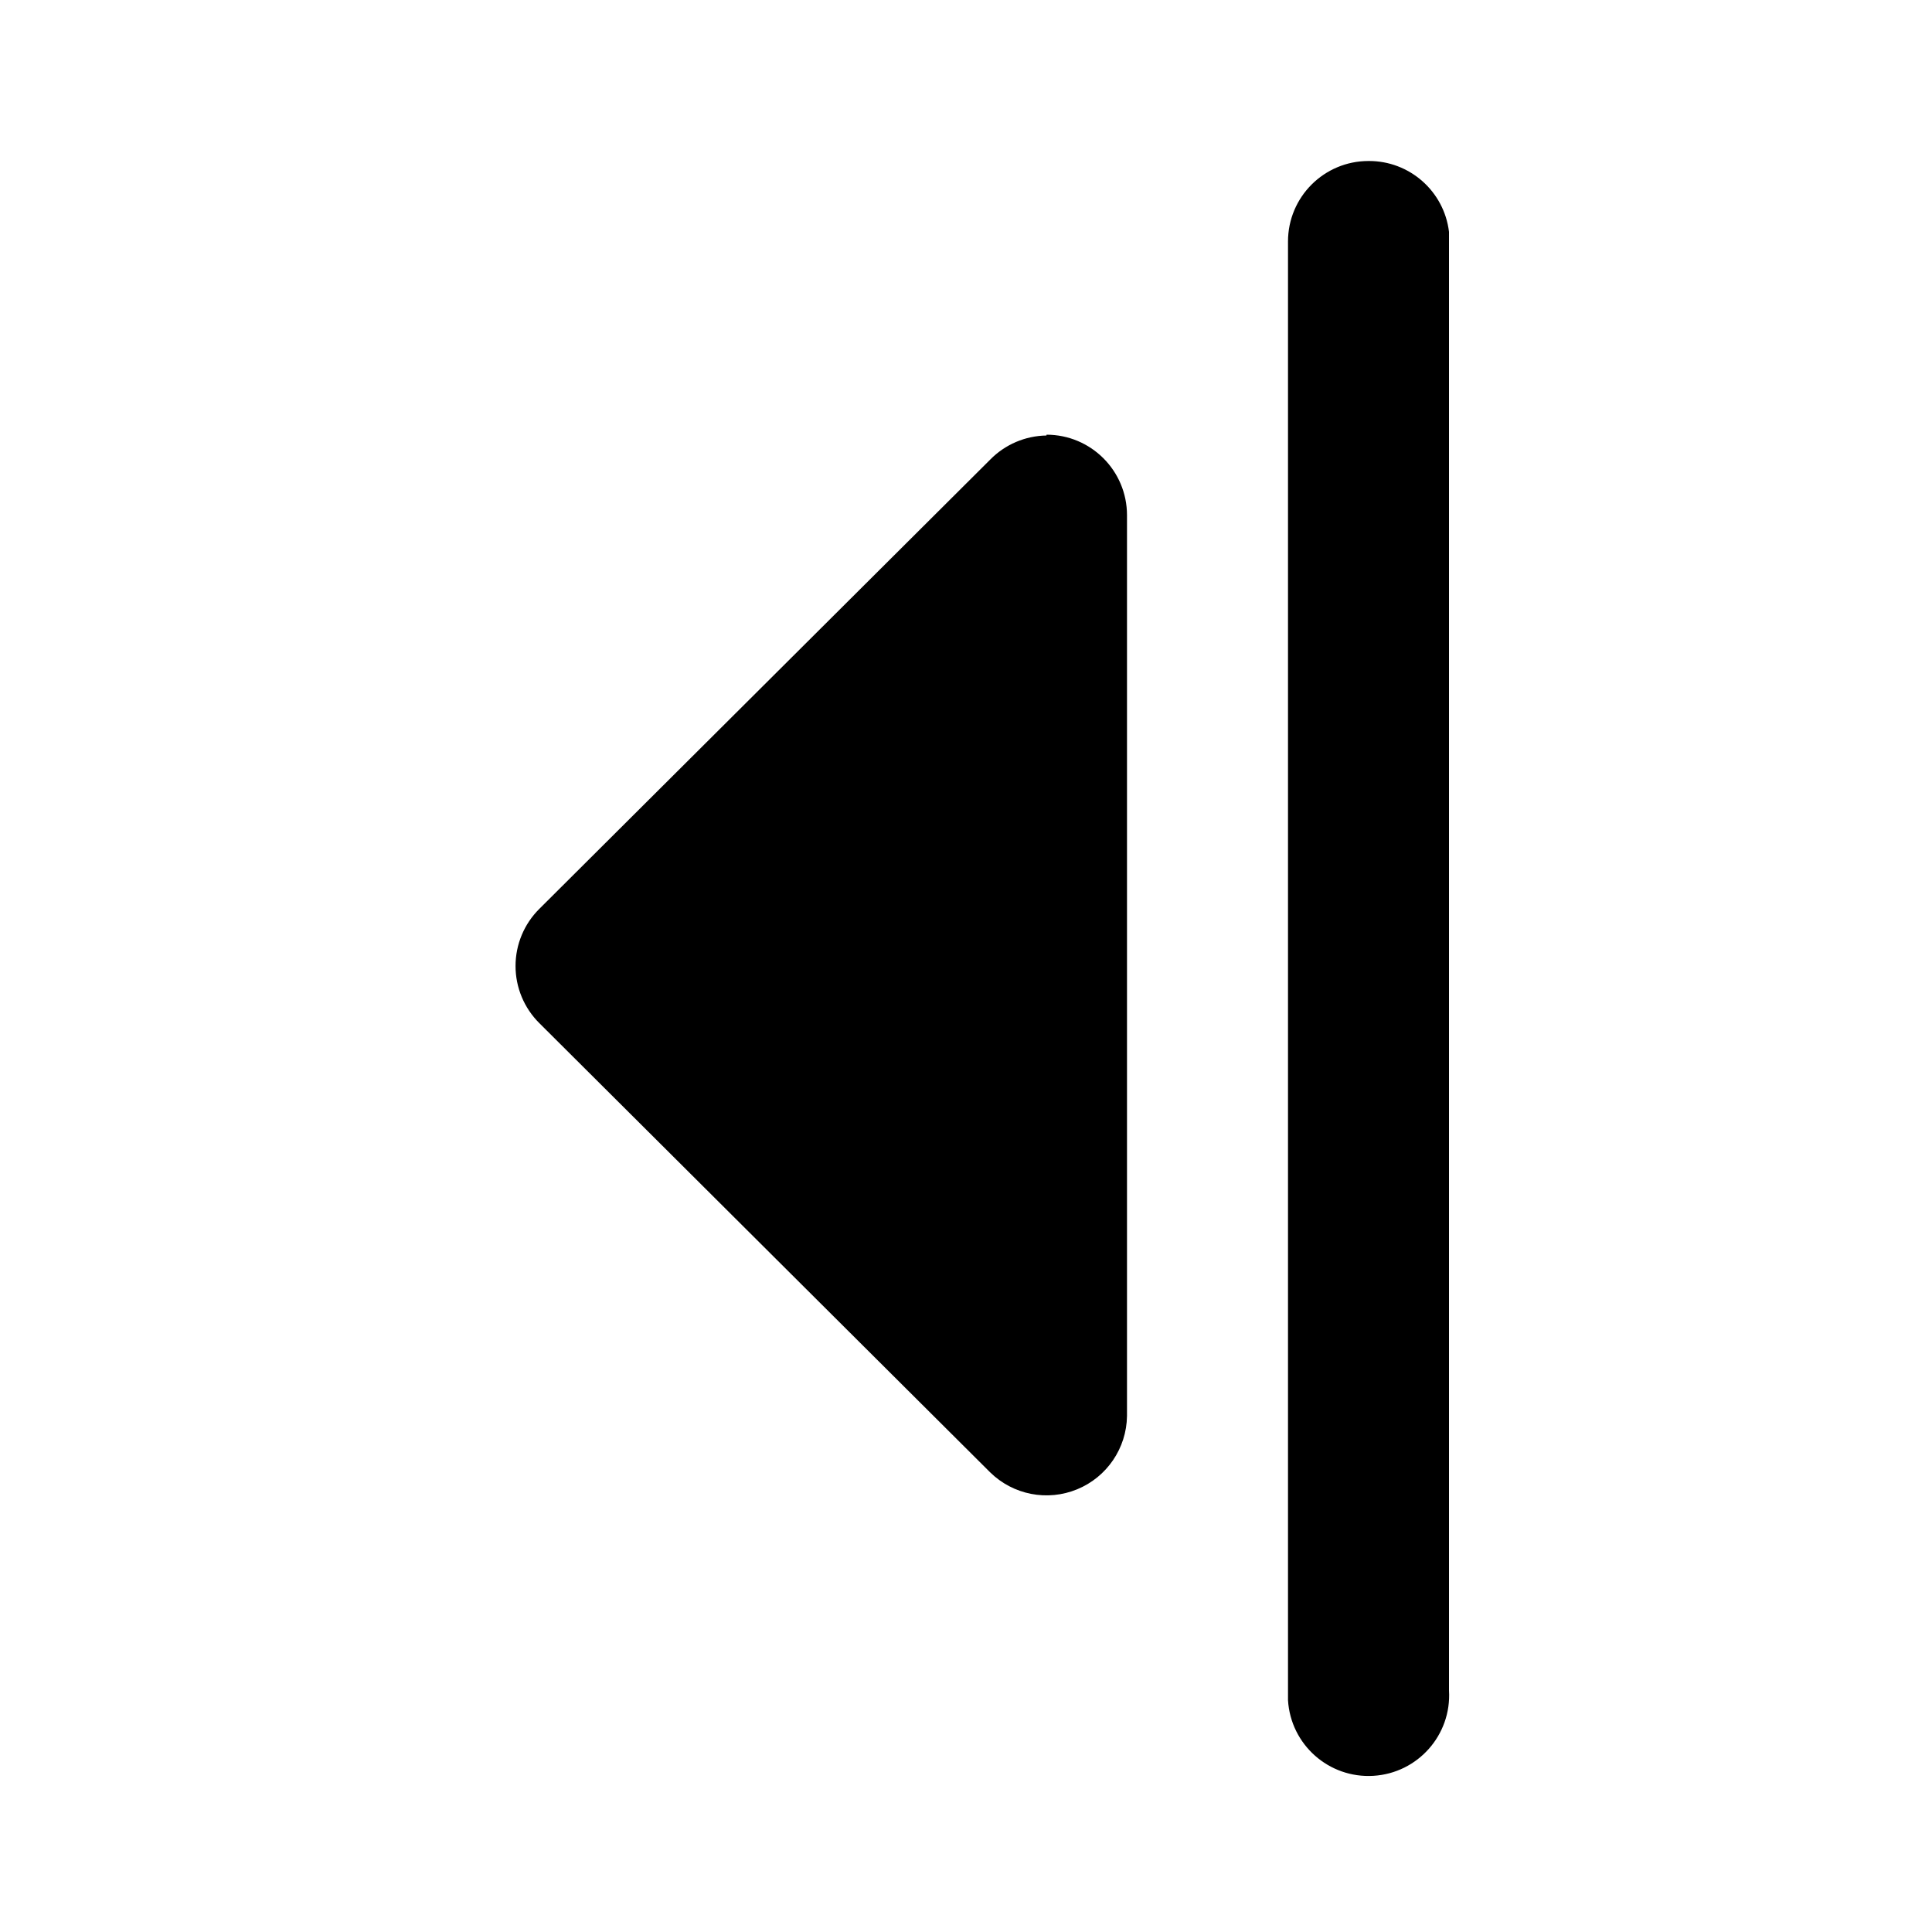
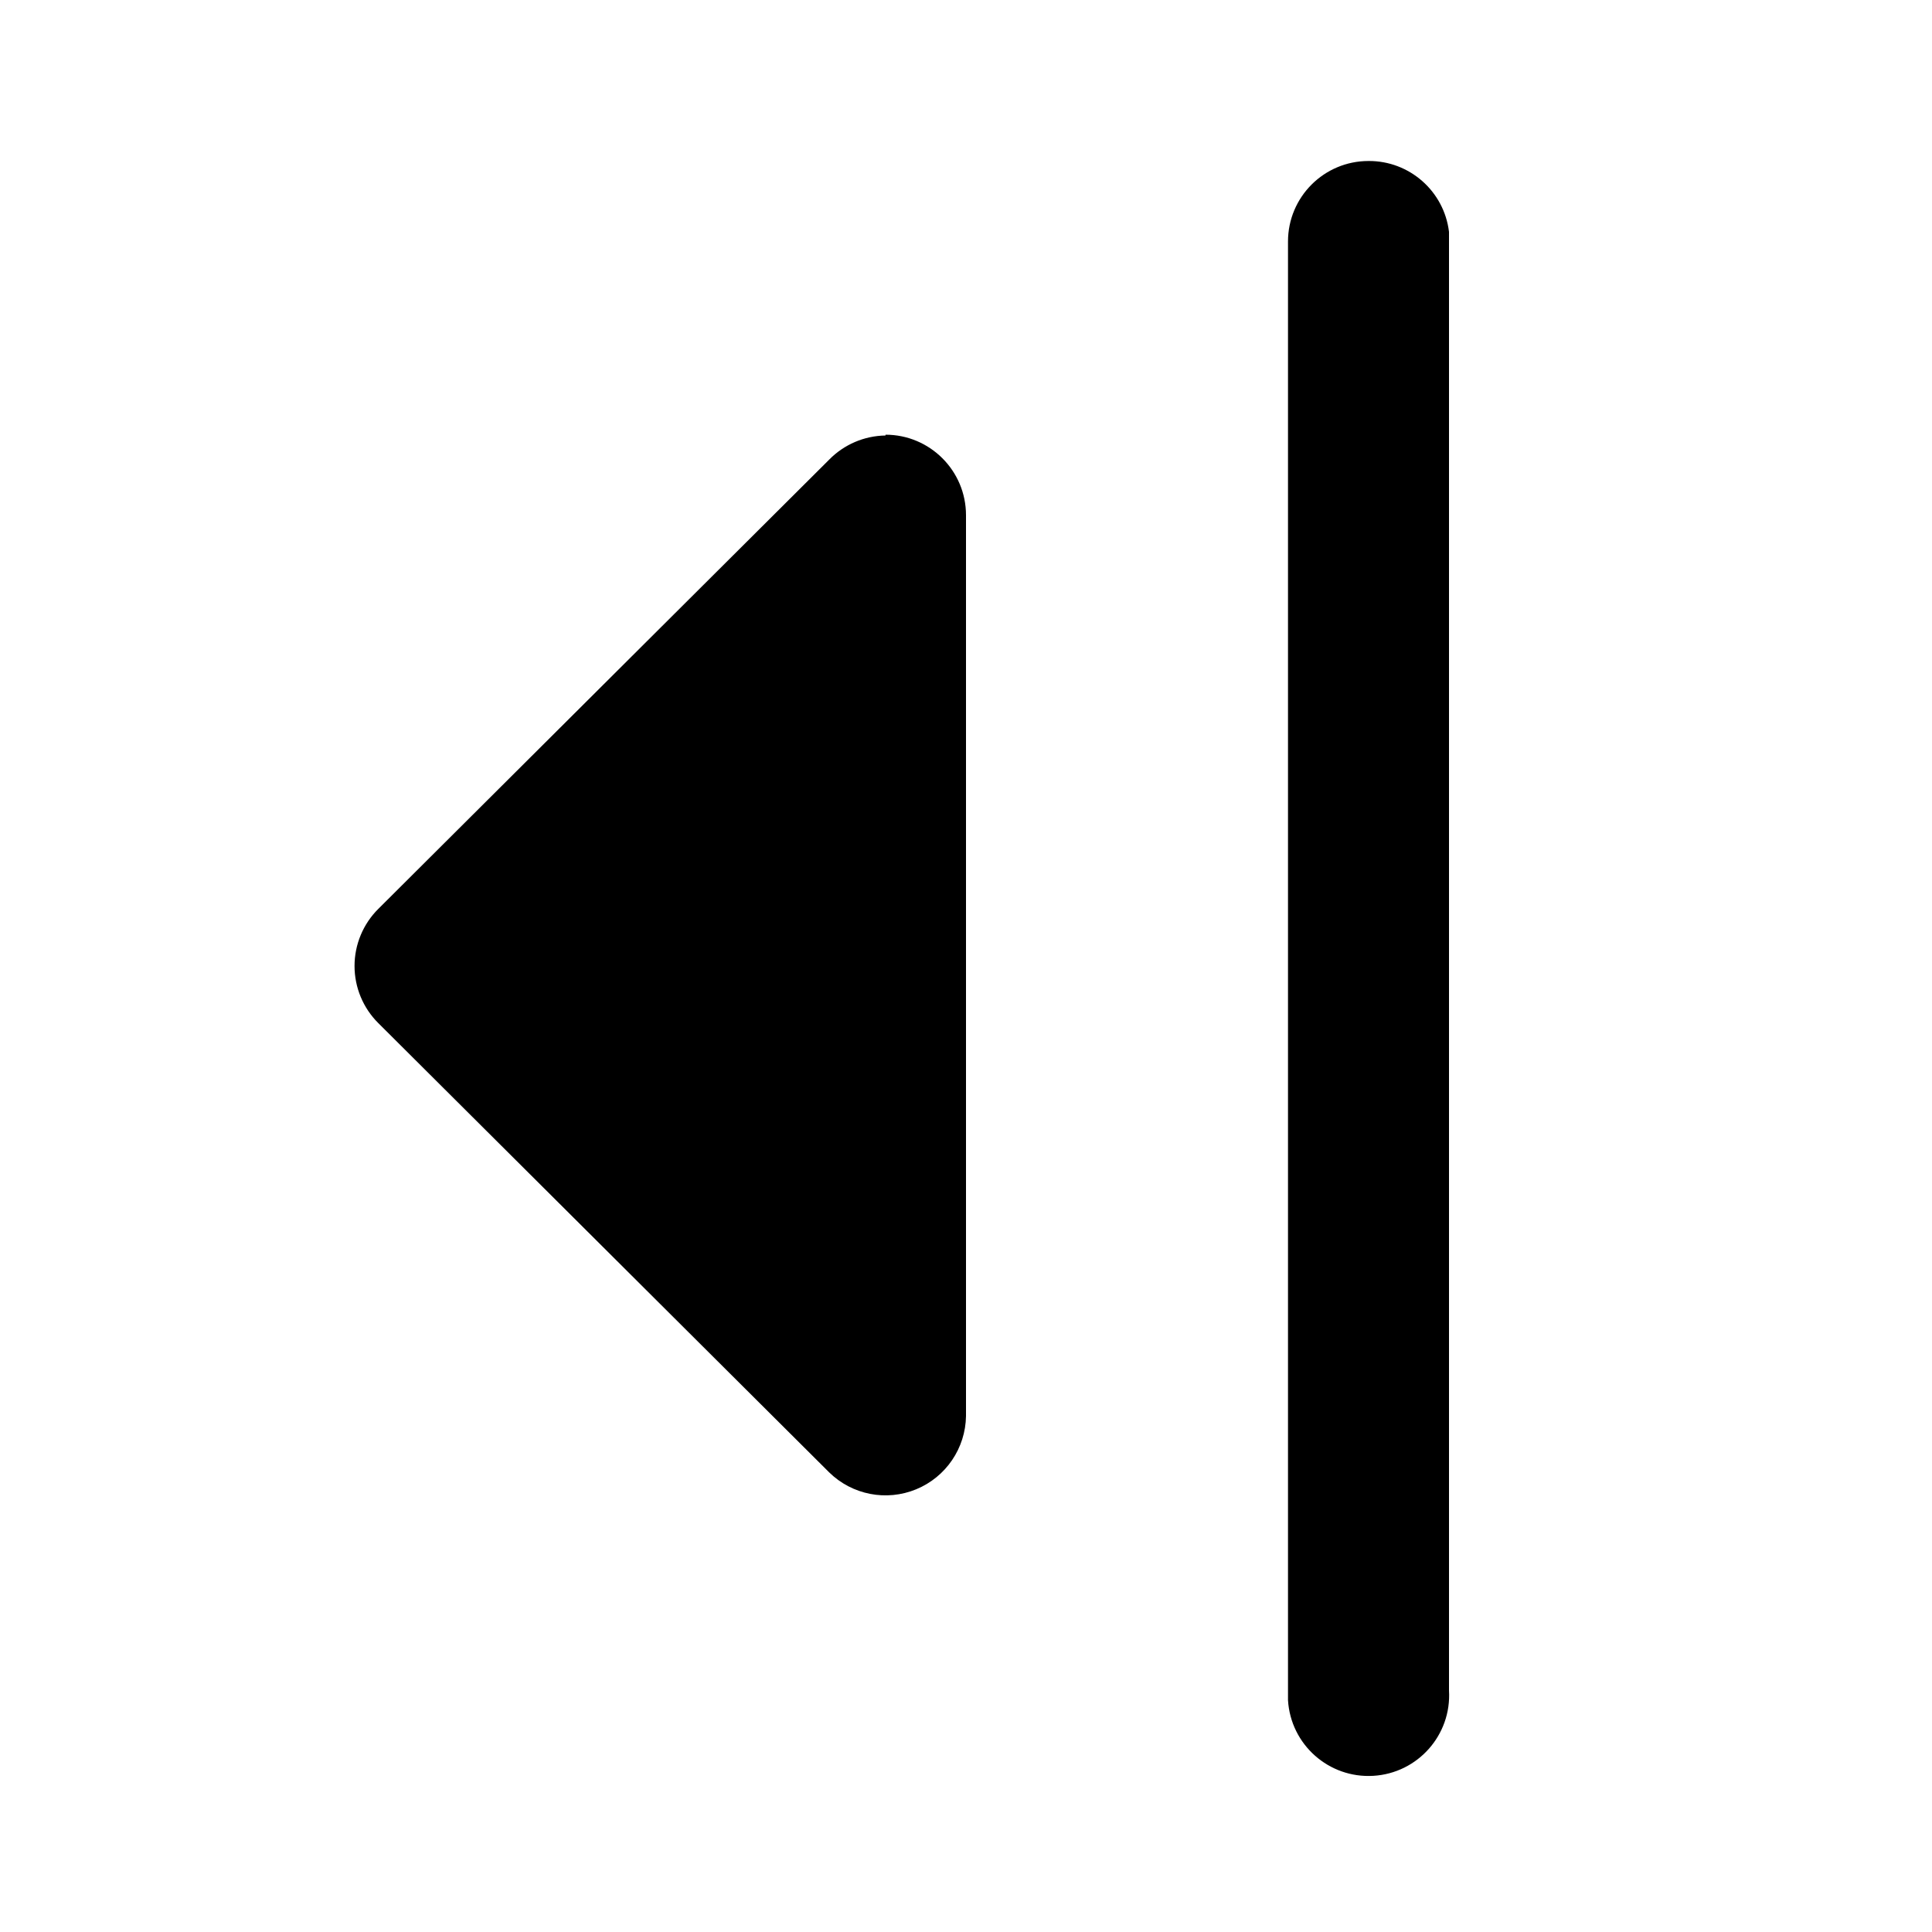
<svg xmlns="http://www.w3.org/2000/svg" viewBox="0 0 24 24">
-   <path d="M17 2a1 1 0 00-1 1v18.12a1 1 0 002-.12V2.88A1 1 0 0017 2zm-4 3.41a1 1 0 00-.7.3l-5.6 5.58a1 1 0 000 1.42l5.6 5.58a1 1 0 001.7-.7V6.4a1 1 0 00-1-1z" />
+   <path d="M17 2a1 1 0 00-1 1v18.12a1 1 0 002-.12V2.88A1 1 0 0017 2zm-6 3.41a1 1 0 00-.7.3l-5.6 5.58a1 1 0 000 1.42l5.6 5.58a1 1 0 001.7-.7V6.4a1 1 0 00-1-1z" />
</svg>
